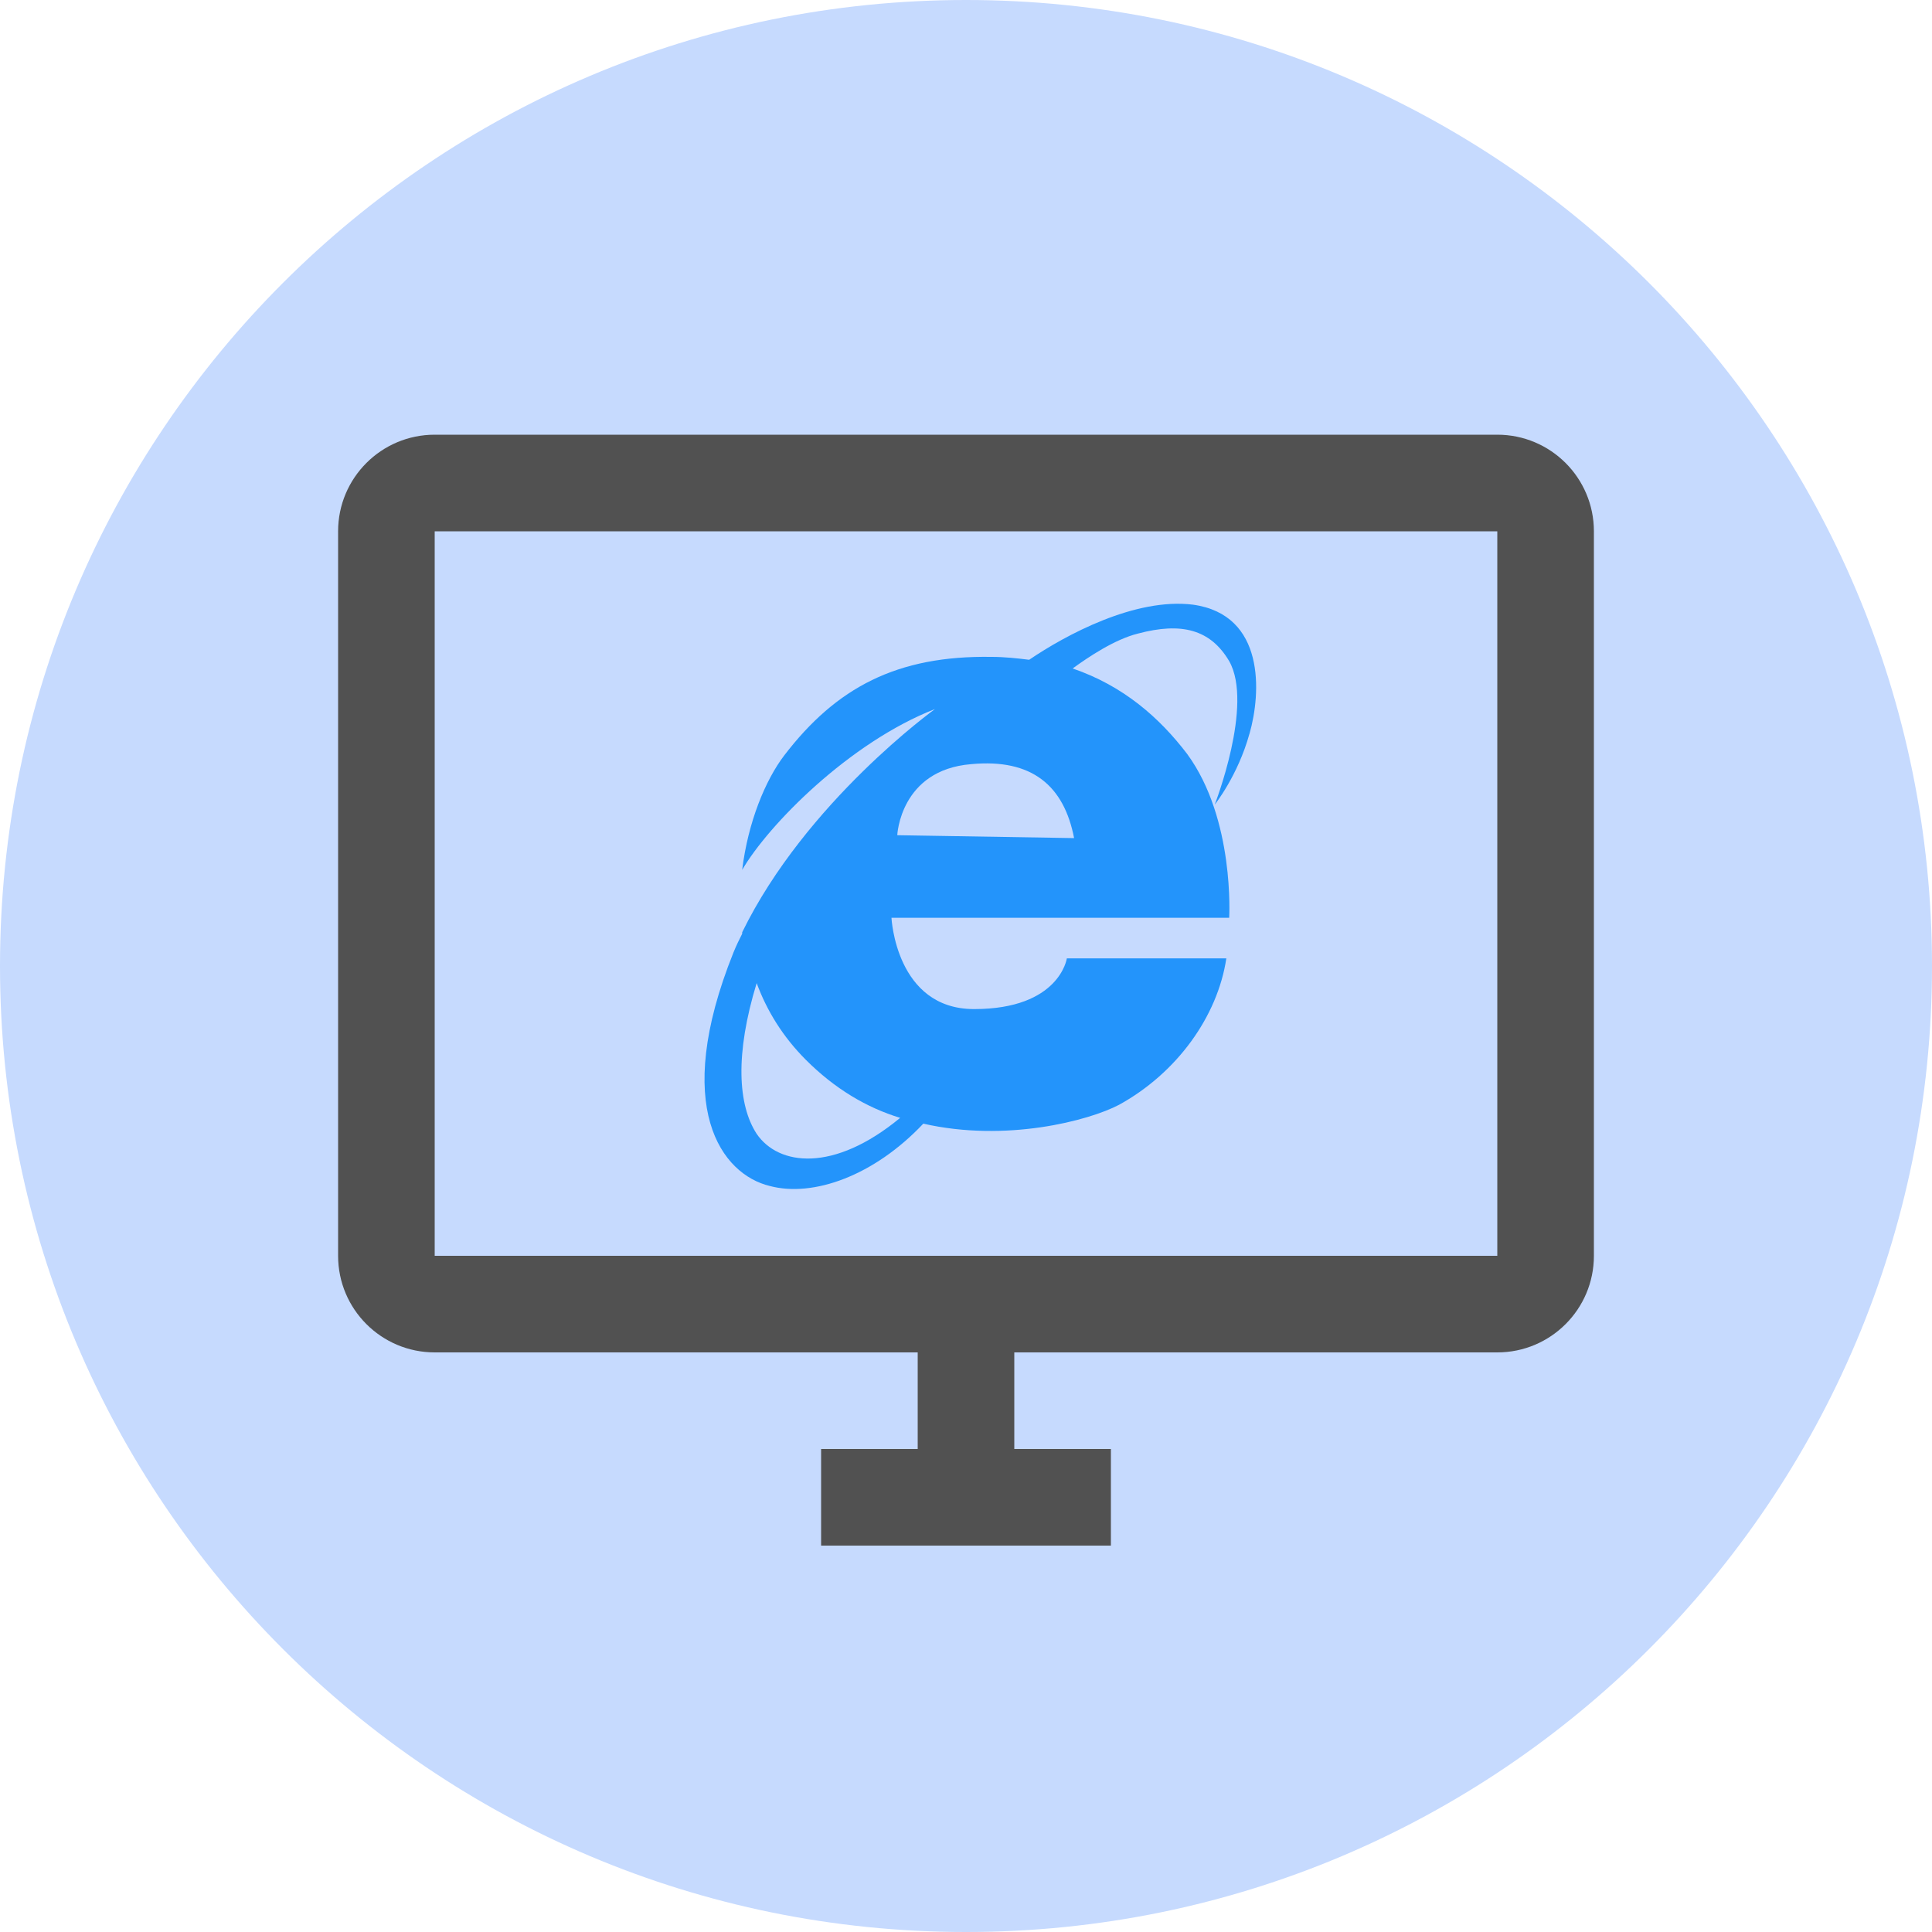
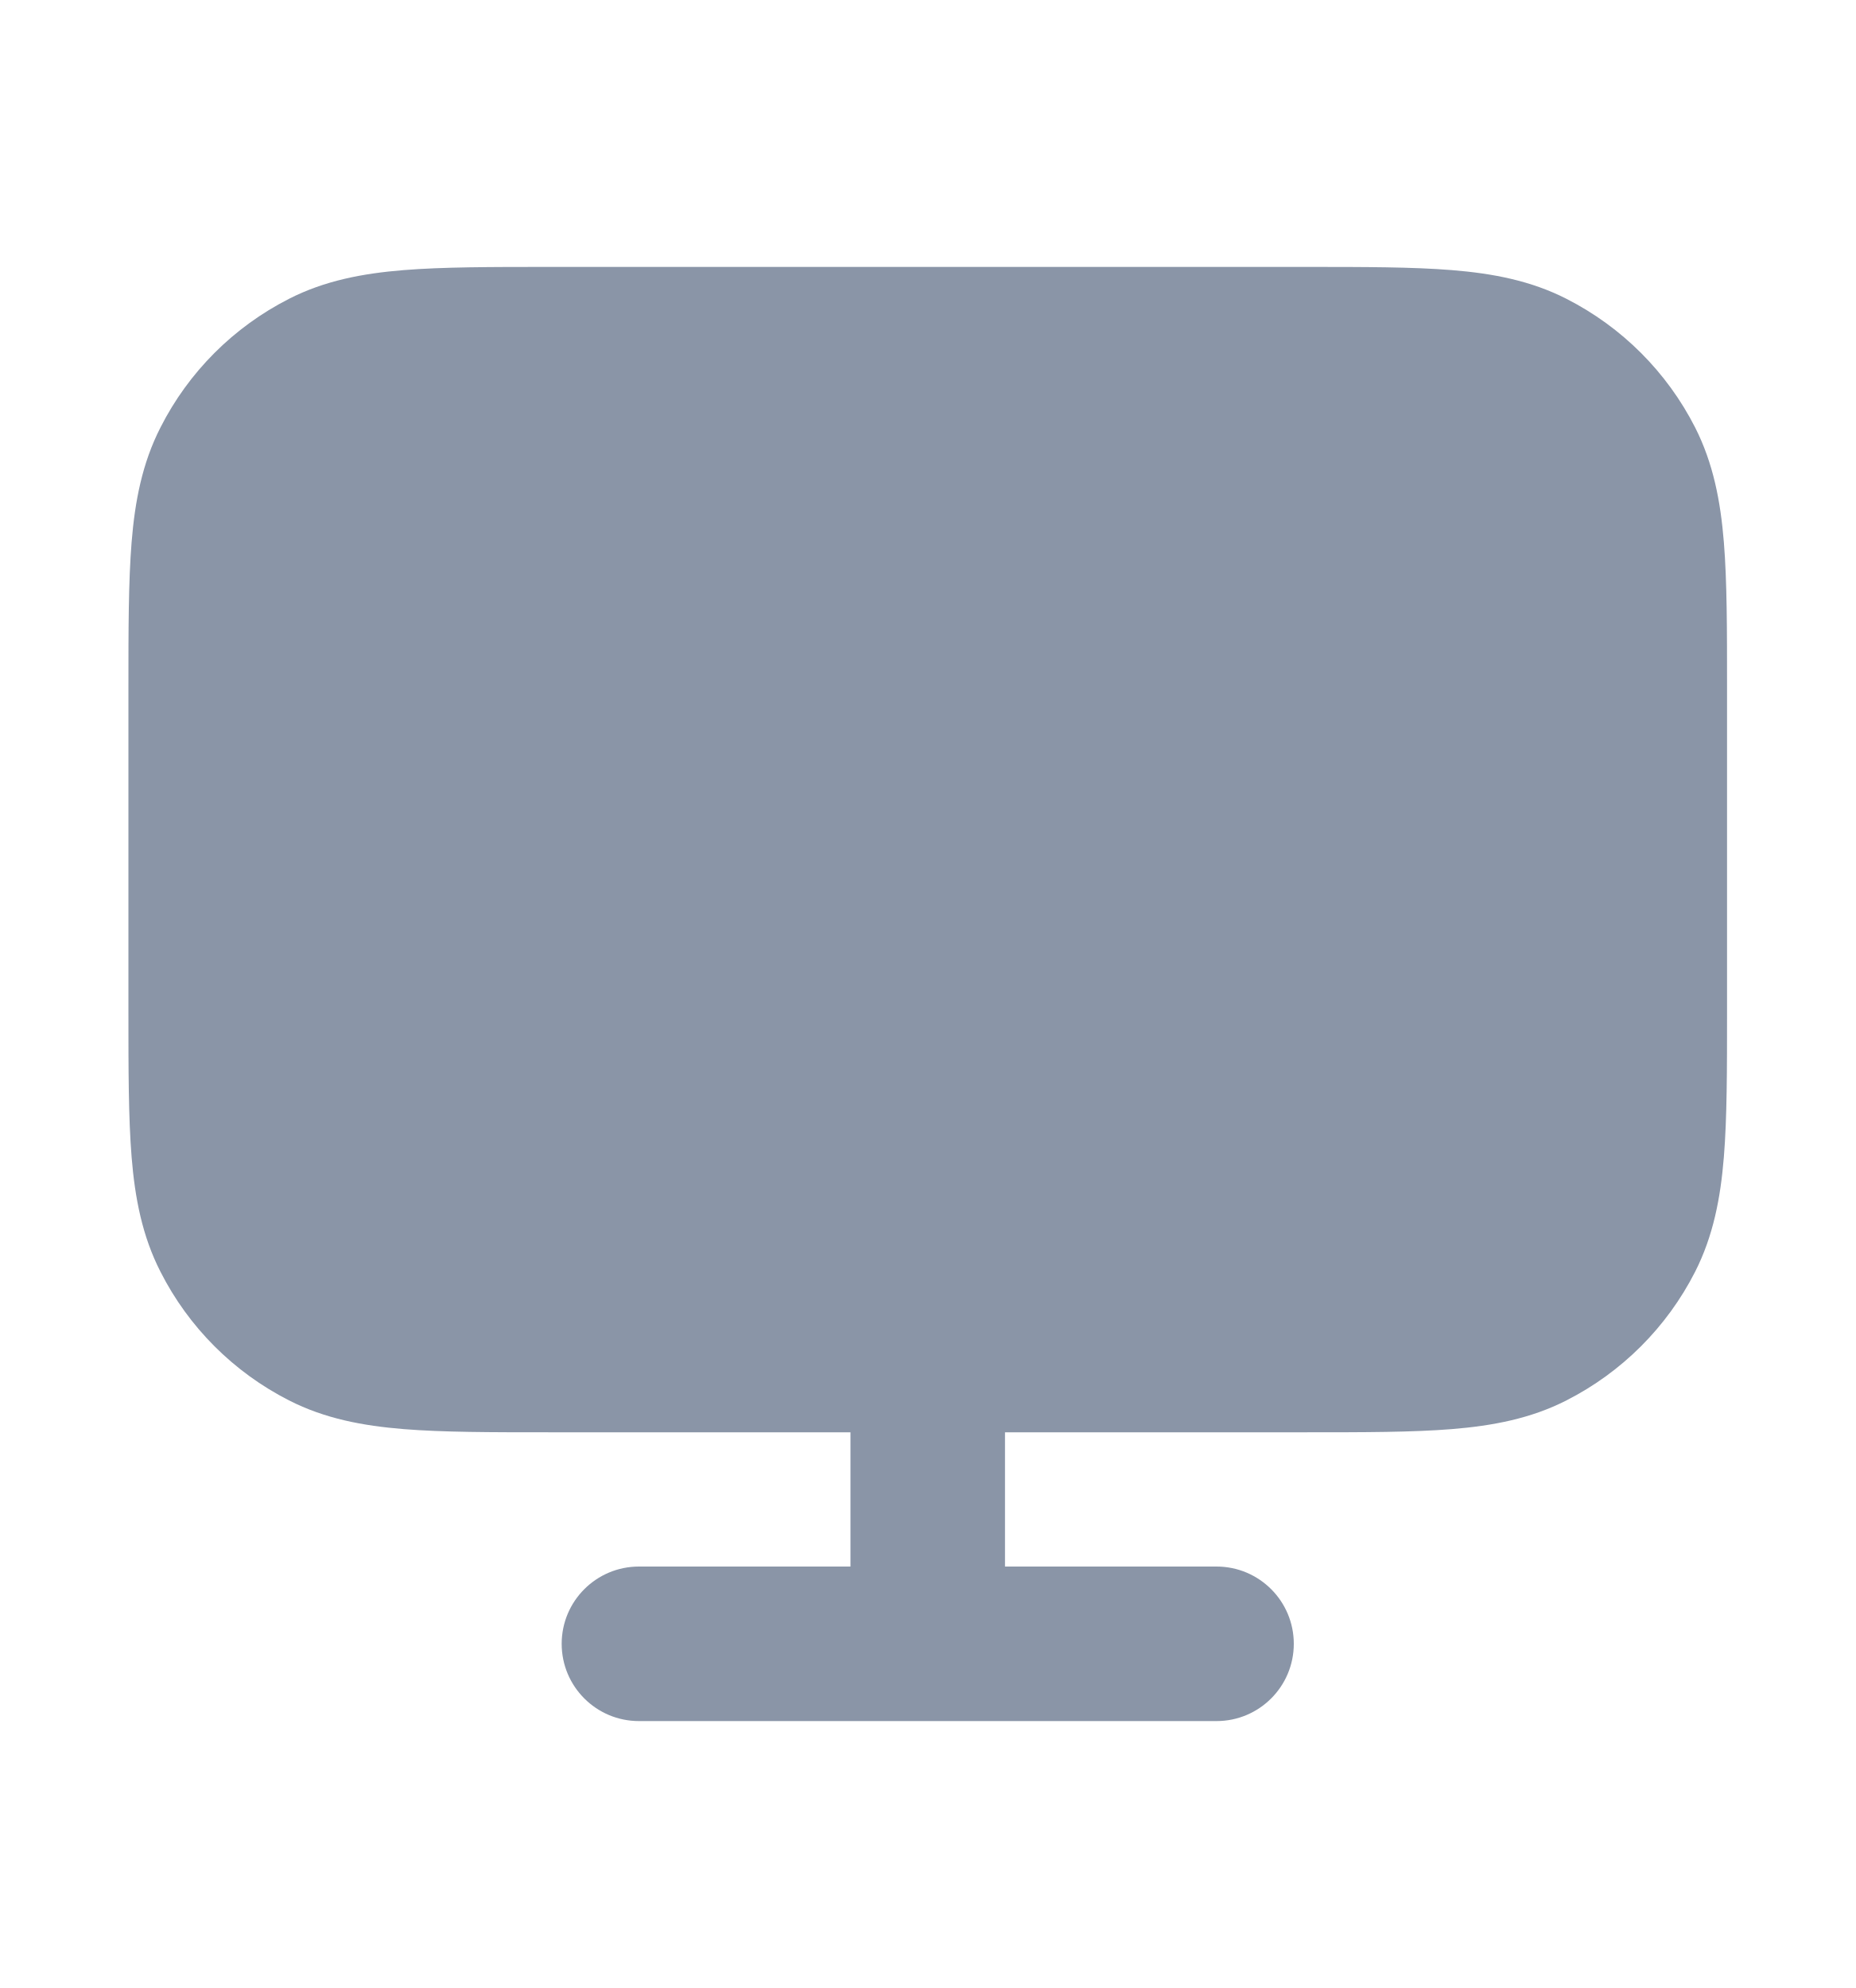
- <svg xmlns="http://www.w3.org/2000/svg" t="1701324062325" class="icon" viewBox="0 0 1024 1024" version="1.1" p-id="4651" width="128" height="128">
-   <path d="M512 512m-512 0a512 512 0 1 0 1024 0 512 512 0 1 0-1024 0Z" fill="#c6dafe" p-id="4652" />
-   <path d="M486.4 665.6h51.2v153.6h-51.2z" fill="#515151" p-id="4653" data-spm-anchor-id="a313x.search_index.0.i3.5ac83a811R1Mg6" class="selected" />
-   <path d="M435.2 768h153.6v51.2h-153.6zM230.4 281.6v384h563.2V281.6H230.4z m0-51.2h563.2a51.2 51.2 0 0 1 51.2 51.2v384a51.2 51.2 0 0 1-51.2 51.2H230.4a51.2 51.2 0 0 1-51.2-51.2V281.6a51.2 51.2 0 0 1 51.2-51.2z" fill="#515151" p-id="4654" data-spm-anchor-id="a313x.search_index.0.i1.5ac83a811R1Mg6" class="selected" />
-   <path d="M662.272 388.864c6.144-21.53 8.448-63.027-29.952-68.378-30.72-3.84-67.584 16.128-86.835 29.21-6.144-0.768-13.056-1.536-19.968-1.536-49.971-0.794-82.202 16.128-109.85 52.224-9.984 13.056-19.2 35.354-22.298 60.672 13.824-23.808 56.858-67.584 102.195-85.248 0 0-68.352 49.152-102.195 118.323v0.768c-1.562 3.072-3.072 6.144-4.634 9.984-33.024 82.202-6.144 117.555 19.226 123.699 23.04 6.144 55.322-5.376 81.408-33.024 43.776 9.984 87.629-1.536 103.731-9.984 30.72-16.896 52.25-46.848 56.883-77.619h-84.531s-3.84 26.88-49.178 26.88c-41.472 0-43.776-48.384-43.776-48.384h178.995s3.072-52.25-22.272-86.835c-14.618-19.2-33.818-36.122-60.698-45.312 8.448-6.144 22.272-15.411 34.56-18.483 23.04-6.144 38.426-2.304 48.41 14.592 13.056 23.04-7.68 76.083-7.68 76.083s12.288-15.36 18.432-37.632z m-185.165 203.622c-35.328 29.21-64.512 25.37-76.058 8.474-9.984-15.36-11.52-42.266 0-79.898 5.376 14.592 13.824 28.416 26.112 40.704 15.36 15.36 32.256 25.344 49.946 30.72z m-1.536-149.837s1.536-34.56 39.168-37.632c32.307-3.072 49.203 11.52 54.554 39.194l-93.747-1.536z" fill="#2394FB" p-id="4655" />
+ <svg xmlns="http://www.w3.org/2000/svg" viewBox="0 0 14 15" fill="none">
+   <path d="M9.857 2.014H4.143C3.706 2.014 3.343 2.014 3.046 2.038C2.738 2.063 2.45 2.117 2.18 2.255C1.762 2.468 1.423 2.807 1.211 3.225C1.073 3.495 1.018 3.782 0.993 4.091C0.969 4.387 0.969 4.751 0.969 5.188V7.633C0.969 8.07 0.969 8.434 0.993 8.73C1.018 9.039 1.073 9.326 1.211 9.596C1.423 10.014 1.762 10.353 2.18 10.566C2.45 10.704 2.738 10.758 3.046 10.783C3.343 10.807 3.706 10.807 4.143 10.807H6.417V11.82H4.821C4.499 11.82 4.238 12.081 4.238 12.403C4.238 12.725 4.499 12.986 4.821 12.986H9.179C9.501 12.986 9.762 12.725 9.762 12.403C9.762 12.081 9.501 11.82 9.179 11.82H7.583V10.807H9.857C10.294 10.807 10.657 10.807 10.954 10.783C11.262 10.758 11.55 10.704 11.82 10.566C12.238 10.353 12.577 10.014 12.79 9.596C12.927 9.326 12.982 9.039 13.007 8.73C13.031 8.434 13.031 8.07 13.031 7.633V5.188C13.031 4.751 13.031 4.387 13.007 4.091C12.982 3.782 12.927 3.495 12.79 3.225C12.577 2.807 12.238 2.468 11.82 2.255C11.55 2.117 11.262 2.063 10.954 2.038C10.657 2.014 10.294 2.014 9.857 2.014Z" fill="#8A95A7" />
</svg>
